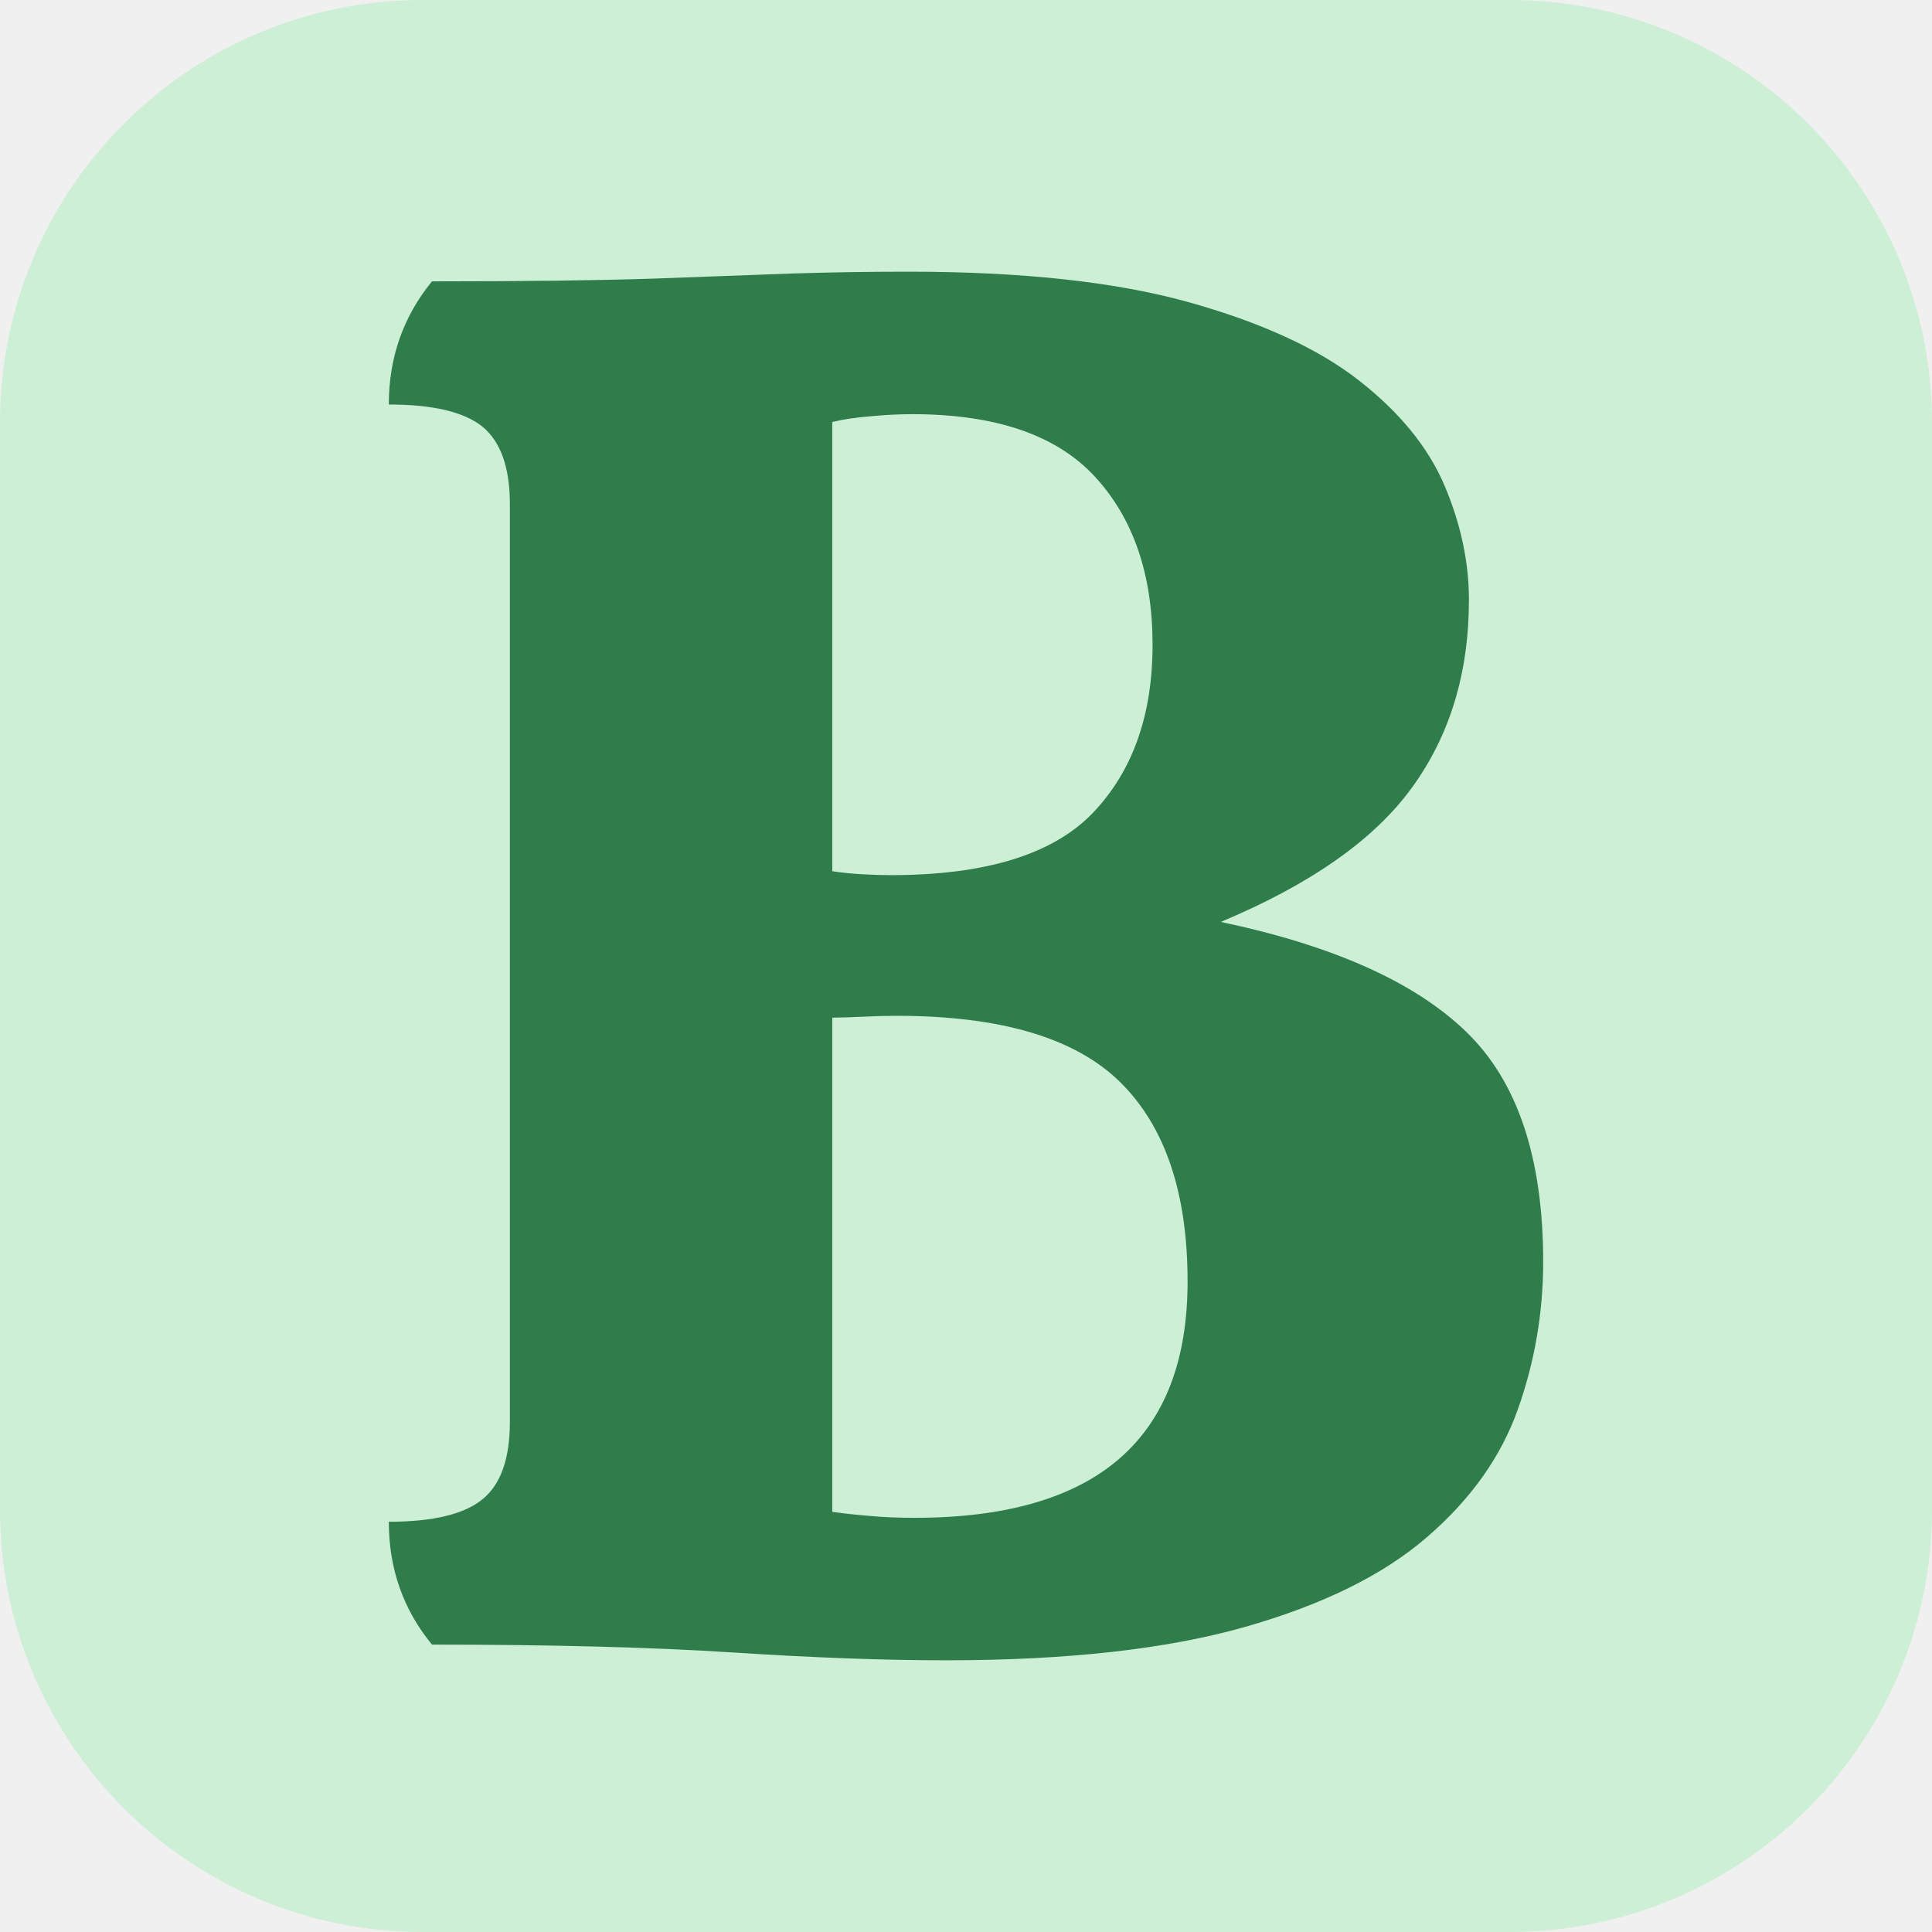
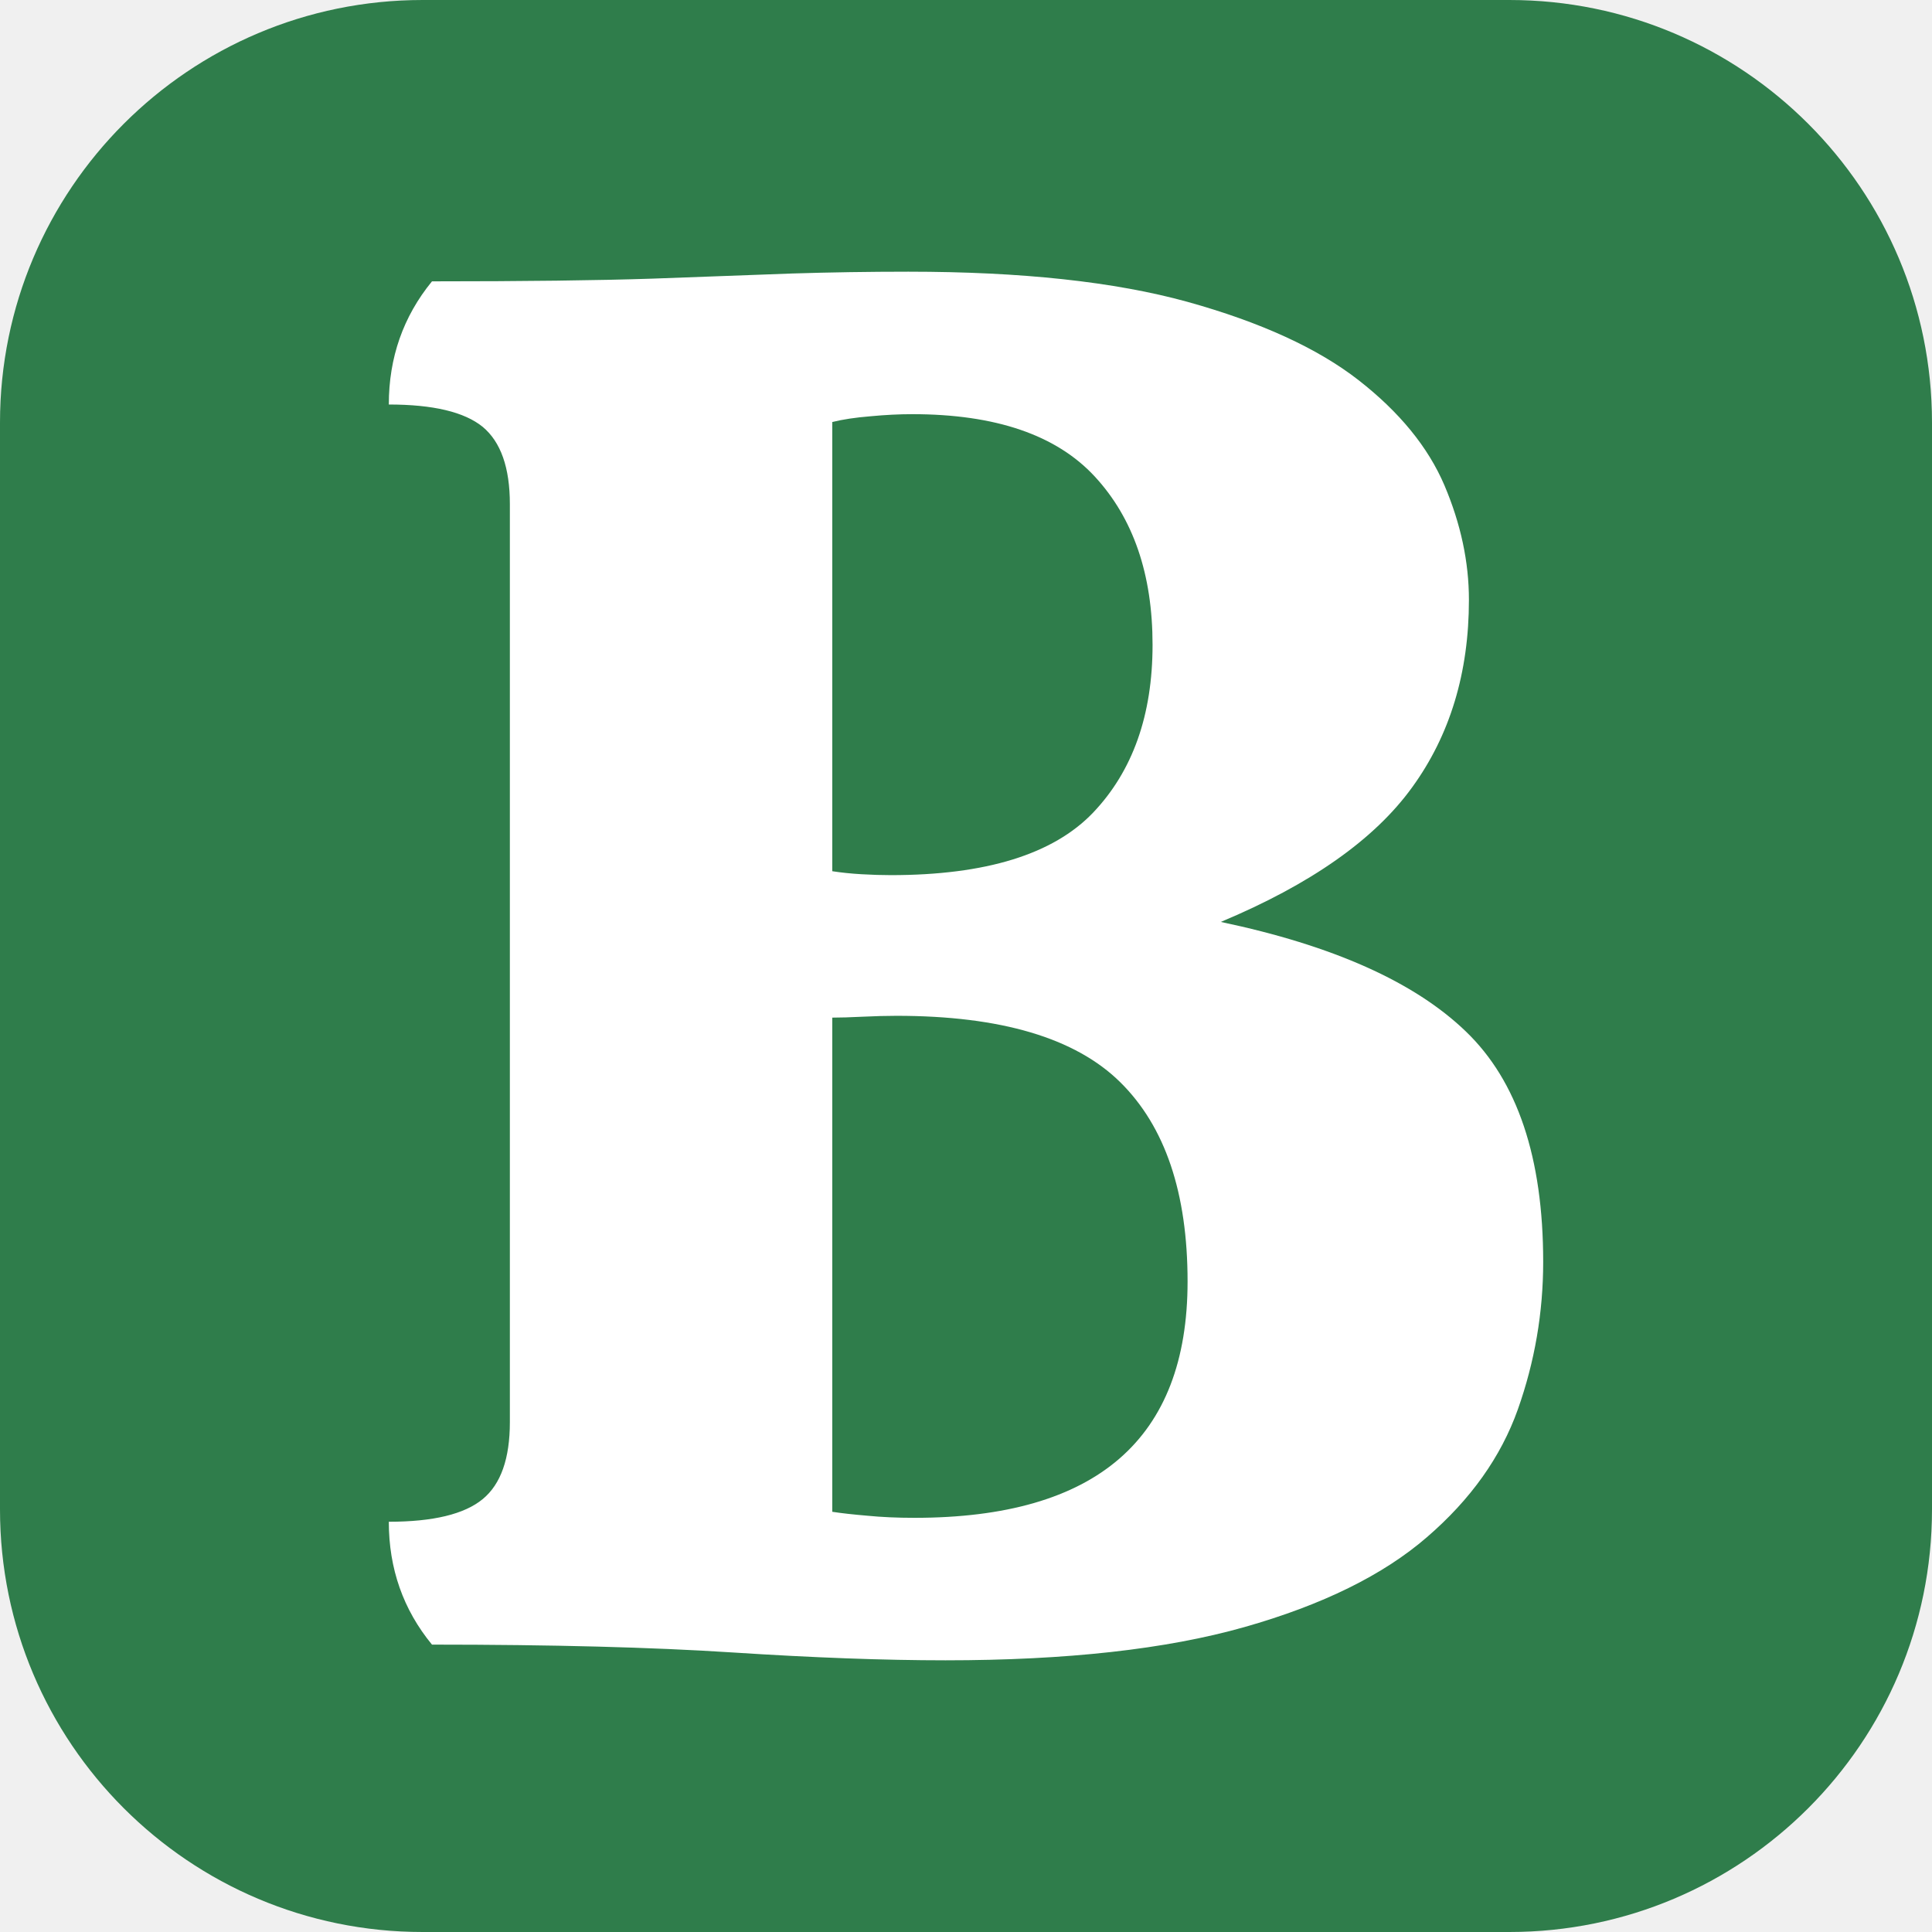
<svg xmlns="http://www.w3.org/2000/svg" viewBox="0 0 64 64" width="64" height="64">
-   <rect width="64" height="64" rx="14" fill="#CDEFD5" />
-   <path d="M31.32 55.00Q28.28 55.00 24.27 54.74Q20.26 54.48 14.31 54.48Q12.88 52.74 12.88 50.41Q15.08 50.41 15.99 49.66Q16.89 48.92 16.89 47.11V16.70Q16.89 14.89 15.99 14.14Q15.08 13.40 12.88 13.40Q12.88 11.07 14.31 9.32Q18.90 9.32 21.62 9.23Q24.33 9.13 26.24 9.06Q28.15 9.00 30.09 9.00Q35.72 9.00 39.34 10.00Q42.97 11.01 45.00 12.59Q47.04 14.18 47.85 16.08Q48.66 17.99 48.66 19.87Q48.66 23.49 46.78 26.08Q44.91 28.67 40.44 30.54Q46.01 31.71 48.56 34.17Q51.12 36.63 51.12 41.80Q51.12 44.32 50.28 46.69Q49.44 49.05 47.27 50.92Q45.10 52.80 41.22 53.90Q37.34 55.00 31.32 55.00ZM29.51 28.99Q34.23 28.99 36.21 26.92Q38.18 24.85 38.18 21.36Q38.18 17.86 36.27 15.79Q34.36 13.72 30.22 13.72Q29.57 13.72 28.83 13.79Q28.09 13.85 27.57 13.98V28.86Q28.02 28.93 28.54 28.96Q29.06 28.99 29.51 28.99ZM30.29 50.28Q39.34 50.28 39.34 42.45Q39.34 38.05 37.11 35.85Q34.88 33.65 29.70 33.65Q29.19 33.65 28.57 33.68Q27.96 33.71 27.57 33.71V50.08Q28.02 50.15 28.73 50.21Q29.44 50.28 30.29 50.28Z" fill="#2F7D4B" />
+   <rect width="64" height="64" rx="14" fill="#2F7D4B" />
+   <path d="M31.32 55.00Q28.28 55.00 24.27 54.74Q20.26 54.48 14.31 54.48Q12.88 52.74 12.88 50.41Q15.08 50.41 15.99 49.66Q16.89 48.92 16.89 47.11V16.70Q16.89 14.89 15.99 14.14Q15.08 13.40 12.88 13.40Q12.88 11.07 14.31 9.32Q18.90 9.32 21.62 9.23Q24.33 9.13 26.24 9.06Q28.15 9.00 30.09 9.00Q35.72 9.00 39.34 10.00Q42.97 11.01 45.00 12.59Q47.04 14.18 47.85 16.08Q48.66 17.99 48.66 19.87Q48.66 23.49 46.78 26.08Q44.91 28.67 40.44 30.54Q46.01 31.71 48.56 34.17Q51.12 36.63 51.12 41.80Q51.12 44.32 50.28 46.69Q49.44 49.05 47.27 50.92Q45.10 52.80 41.22 53.90Q37.34 55.00 31.32 55.00ZM29.51 28.99Q34.23 28.99 36.21 26.92Q38.18 24.85 38.18 21.36Q38.18 17.86 36.27 15.79Q34.36 13.72 30.22 13.72Q29.57 13.72 28.83 13.79Q28.09 13.85 27.57 13.98V28.86Q28.02 28.93 28.54 28.96Q29.06 28.99 29.51 28.99ZM30.29 50.28Q39.34 50.28 39.34 42.45Q39.34 38.05 37.11 35.85Q34.88 33.65 29.70 33.65Q29.19 33.65 28.57 33.68Q27.96 33.71 27.57 33.71V50.08Q28.02 50.15 28.73 50.21Q29.44 50.28 30.29 50.28Z" fill="#FFFFFF" />
</svg>
